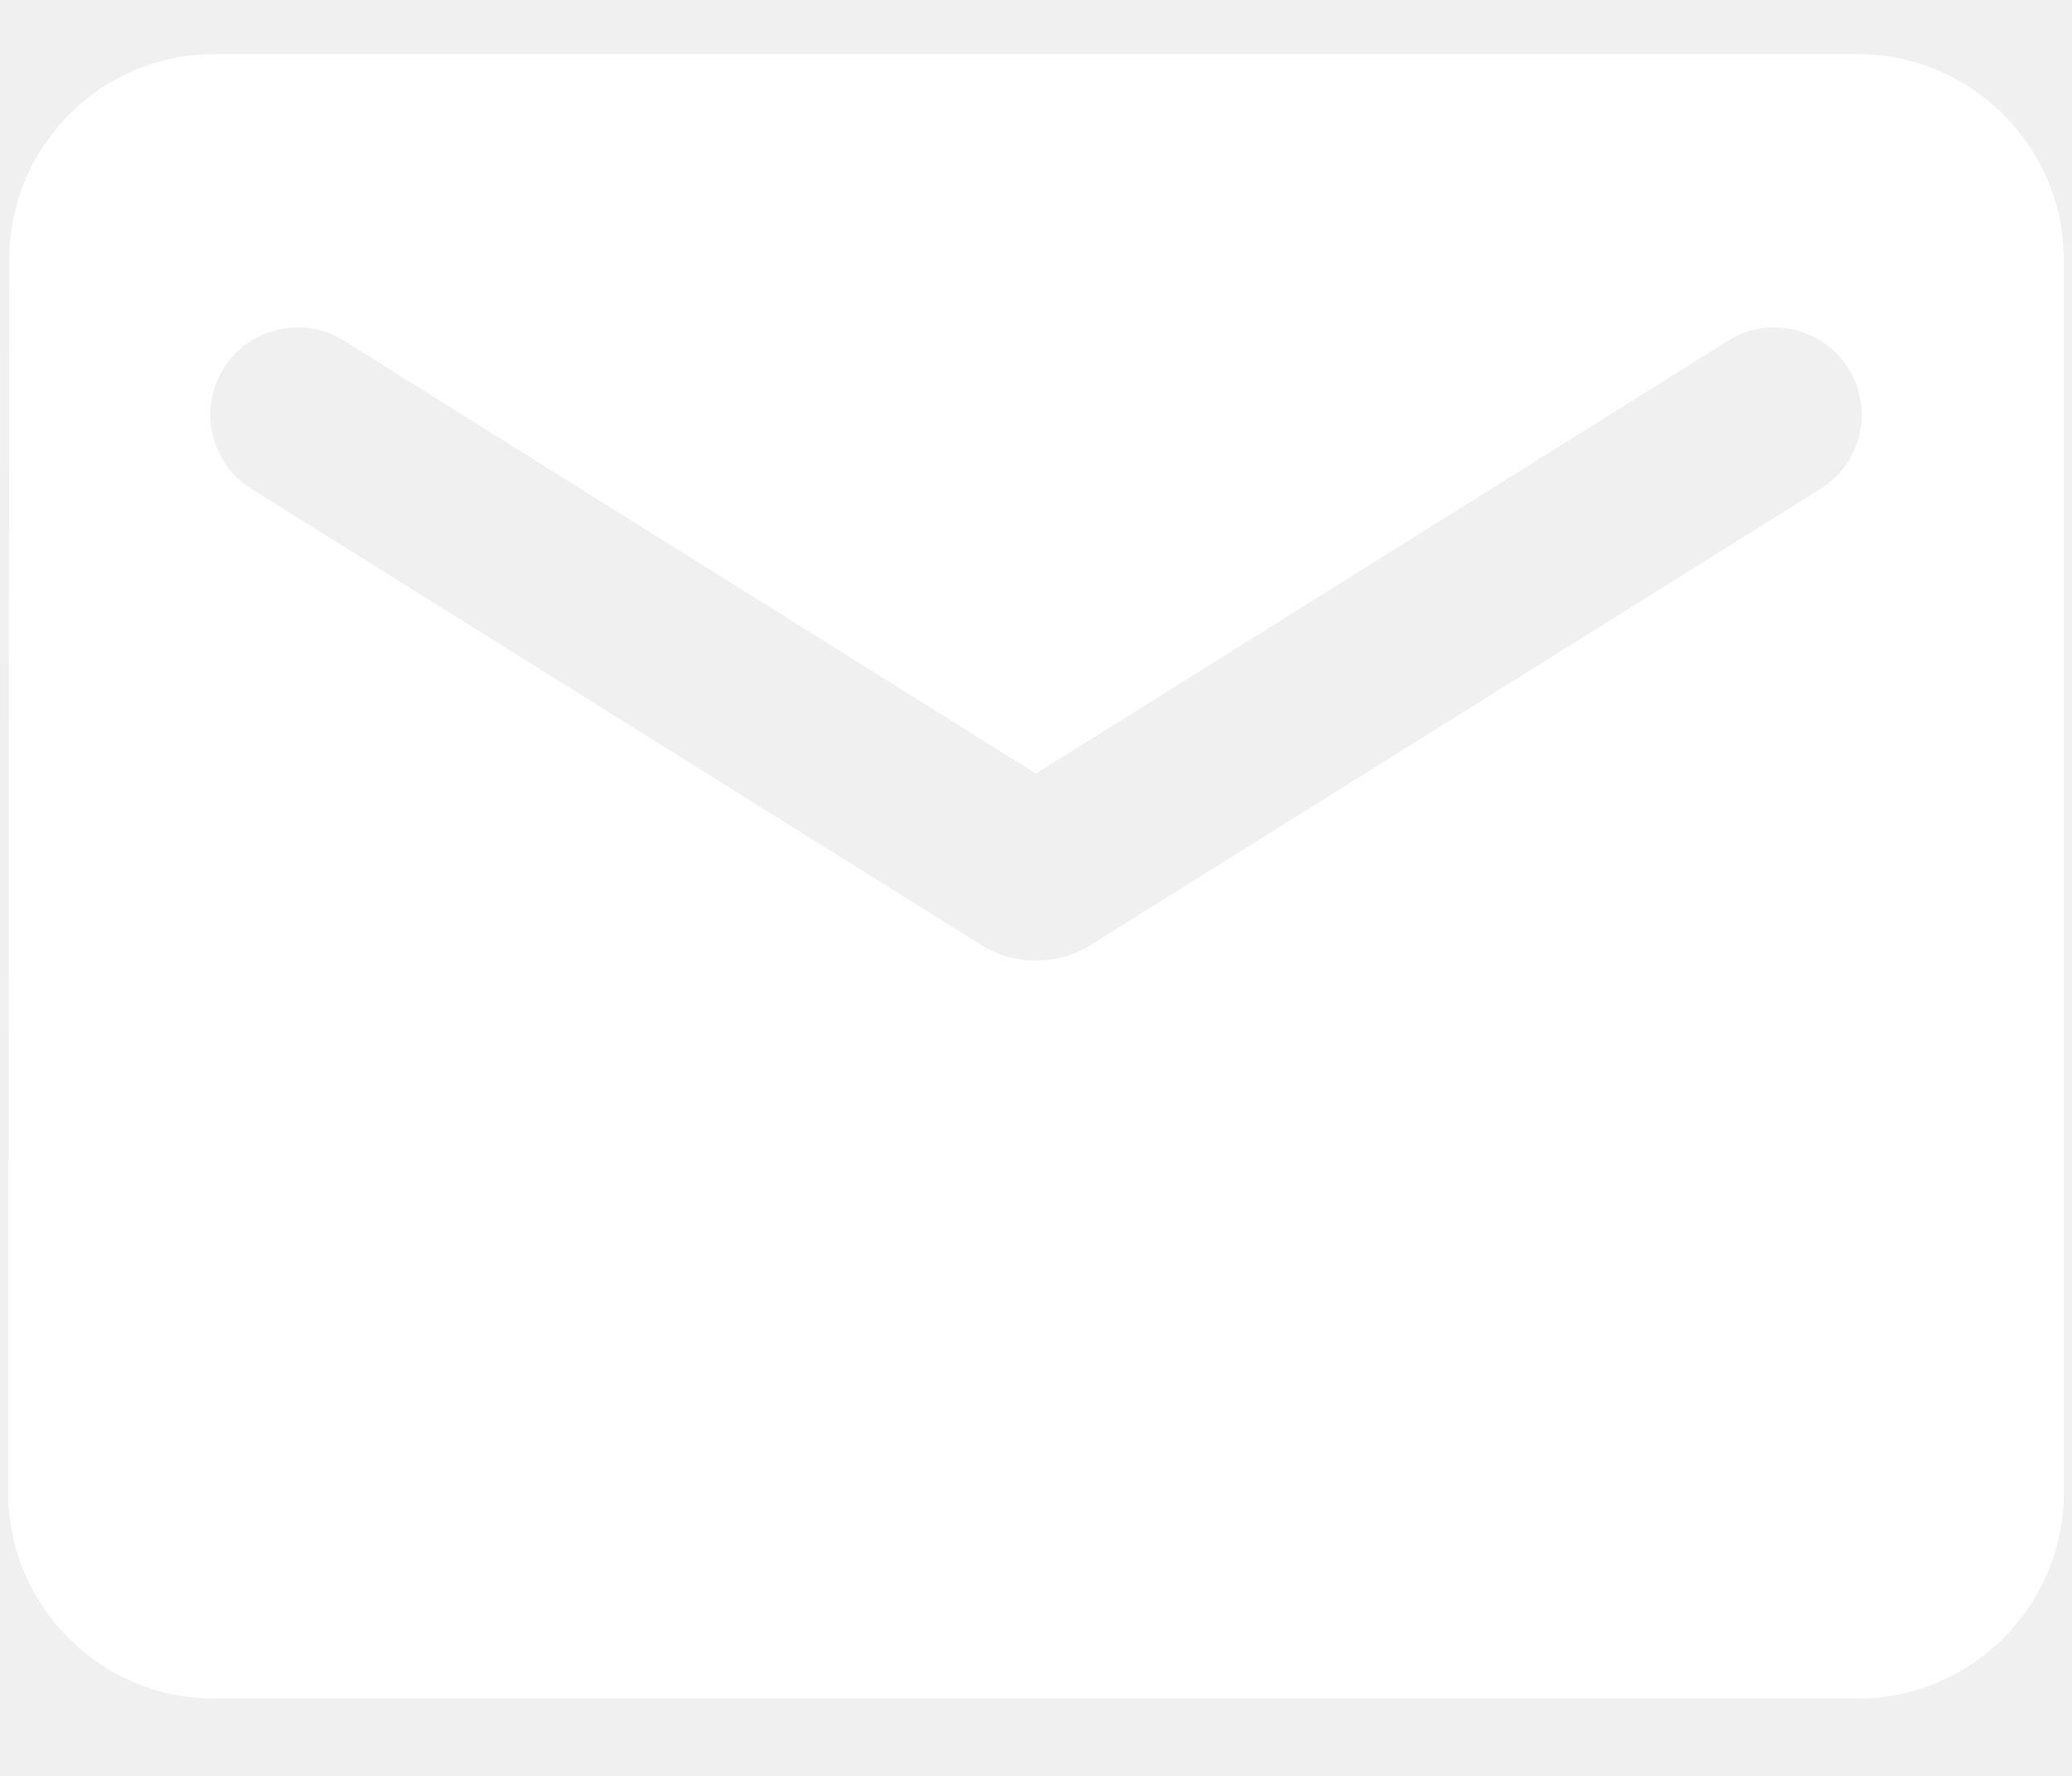
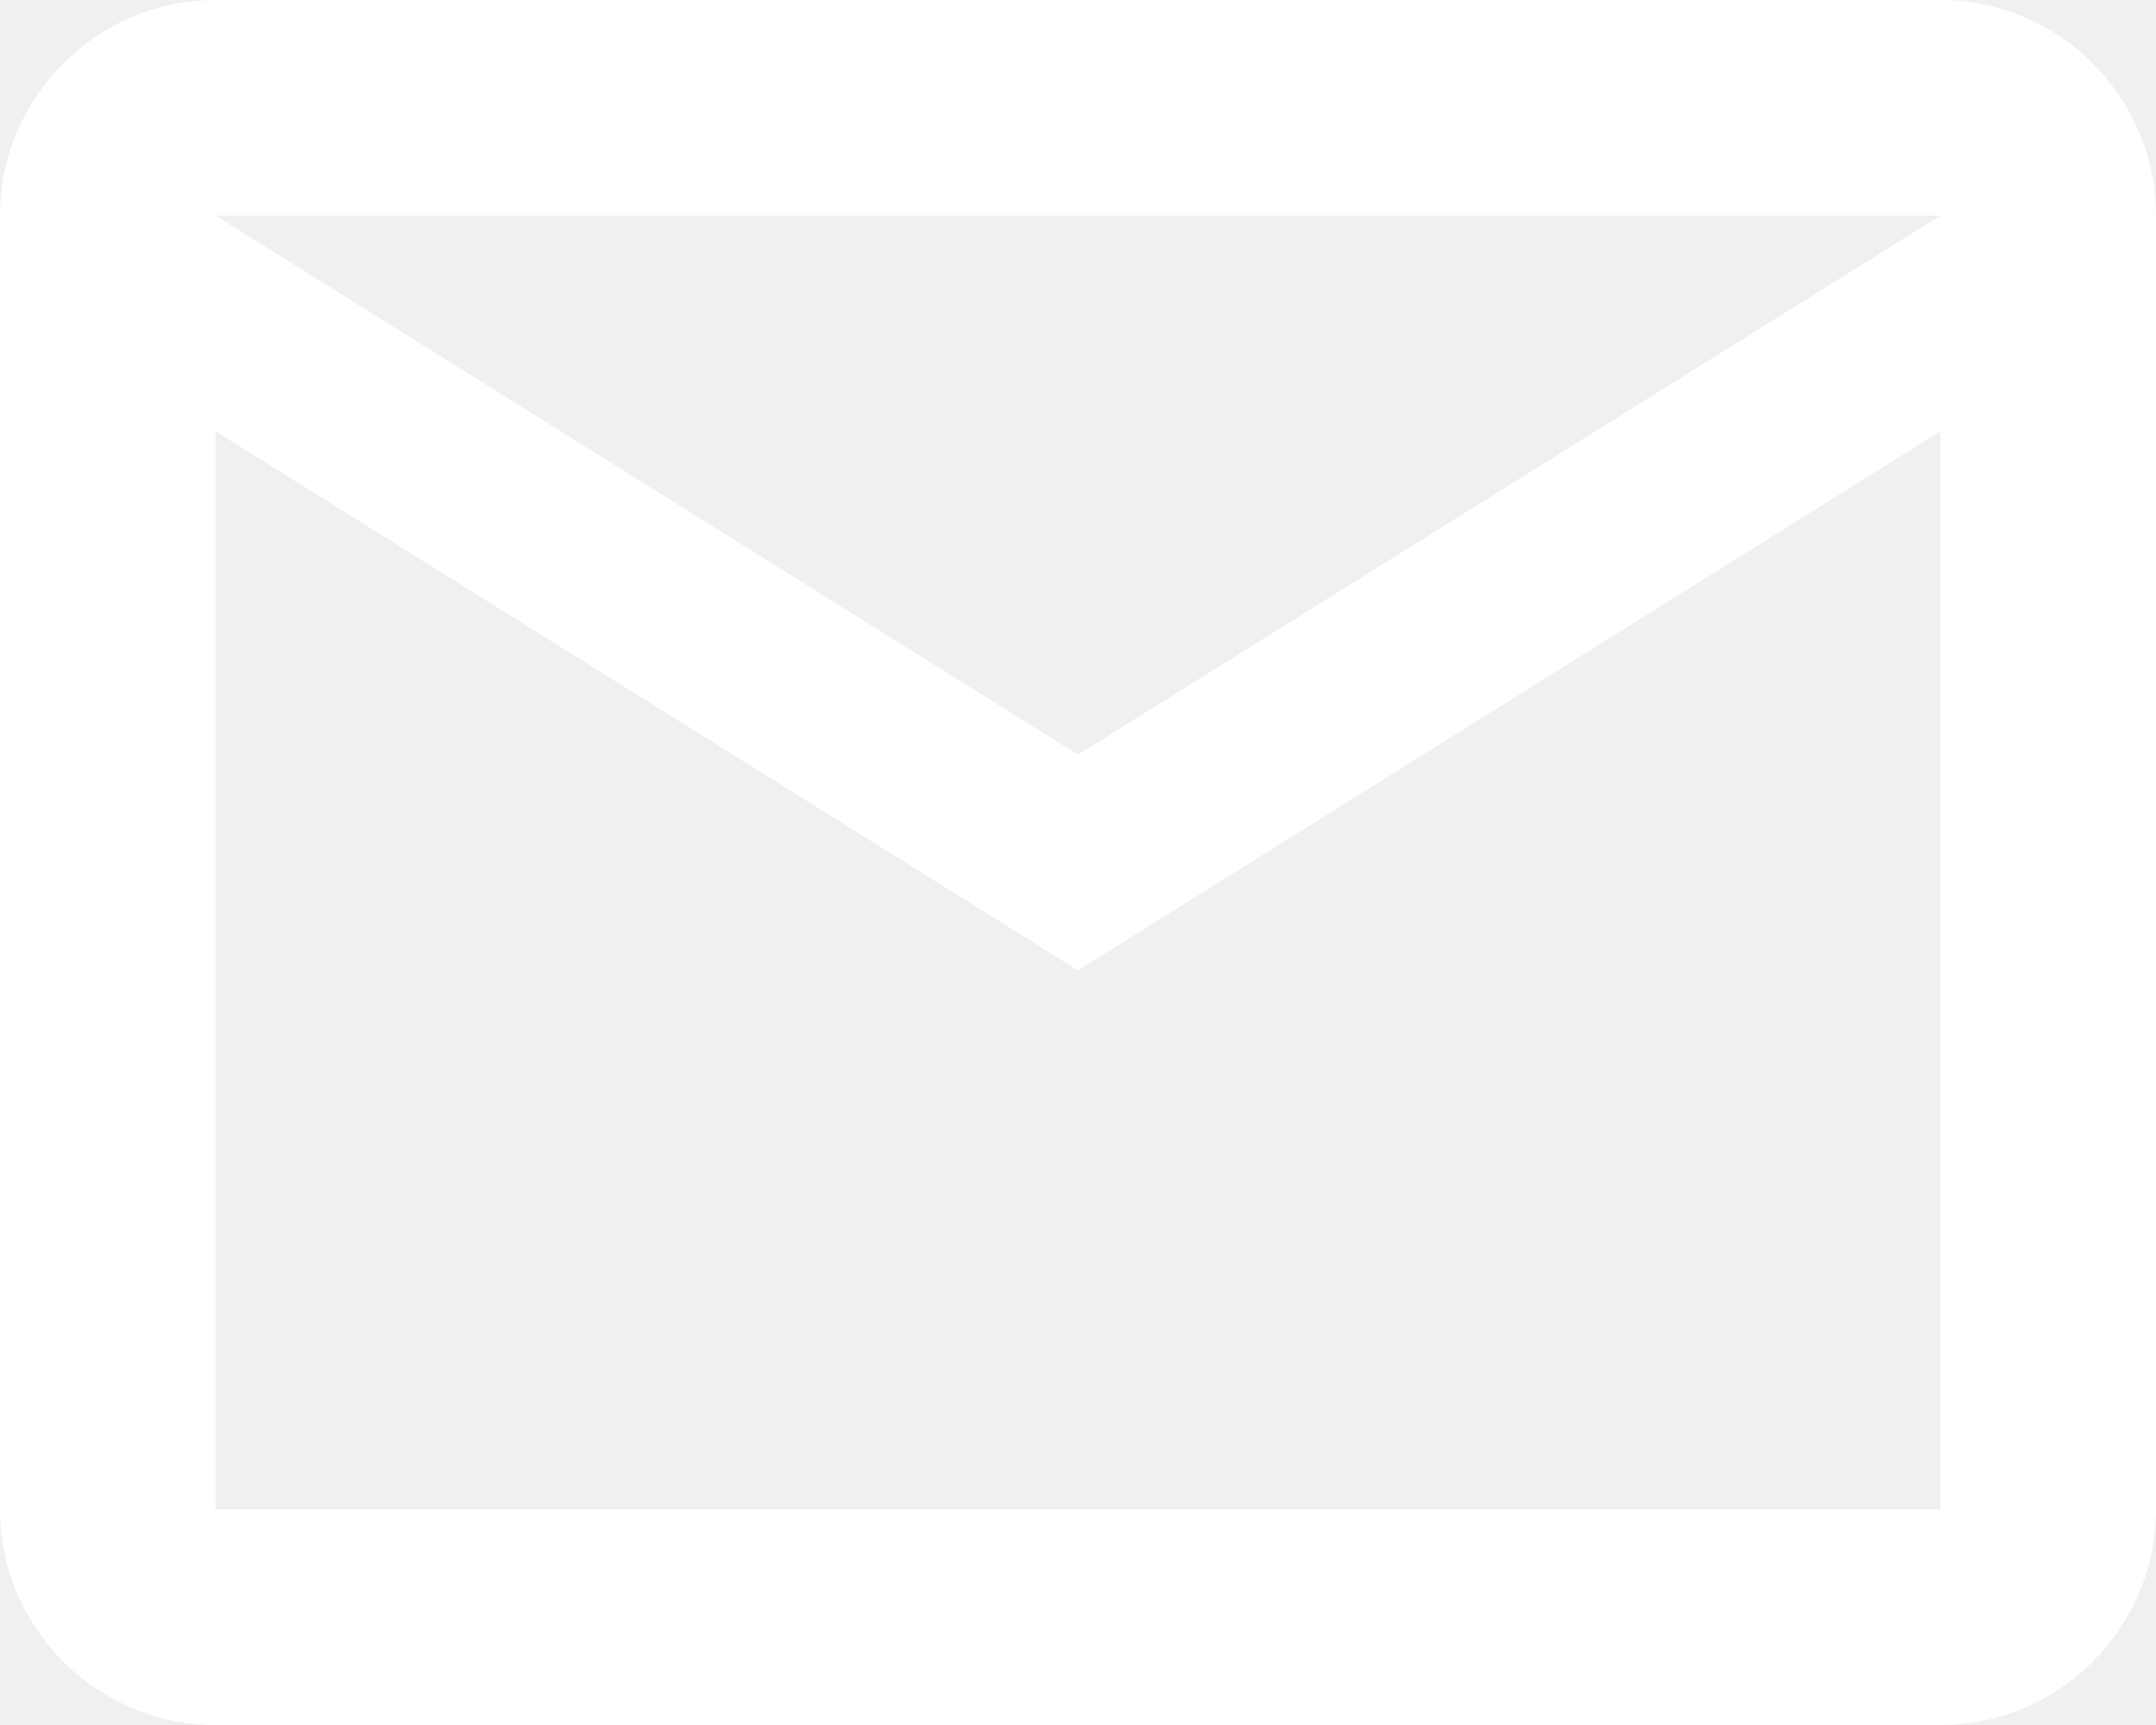
- <svg xmlns="http://www.w3.org/2000/svg" width="21" height="18" viewBox="0 0 21 18" fill="none">
-   <path d="M18.833 0.549H2.167C1.021 0.549 0.094 1.486 0.094 2.632L0.083 15.132C0.083 16.278 1.021 17.216 2.167 17.216H18.833C19.979 17.216 20.917 16.278 20.917 15.132V2.632C20.917 1.486 19.979 0.549 18.833 0.549ZM18.417 4.976L11.052 9.58C10.719 9.789 10.281 9.789 9.948 9.58L2.583 4.976C2.479 4.917 2.387 4.838 2.314 4.743C2.242 4.648 2.189 4.539 2.159 4.423C2.129 4.307 2.123 4.186 2.142 4.068C2.16 3.95 2.202 3.836 2.266 3.735C2.329 3.633 2.413 3.545 2.511 3.477C2.61 3.409 2.721 3.361 2.838 3.337C2.955 3.313 3.076 3.312 3.194 3.336C3.311 3.36 3.422 3.408 3.521 3.476L10.5 7.841L17.479 3.476C17.578 3.408 17.689 3.36 17.806 3.336C17.924 3.312 18.045 3.313 18.162 3.337C18.279 3.361 18.39 3.409 18.489 3.477C18.587 3.545 18.671 3.633 18.734 3.735C18.798 3.836 18.84 3.95 18.858 4.068C18.877 4.186 18.871 4.307 18.841 4.423C18.811 4.539 18.759 4.648 18.686 4.743C18.613 4.838 18.521 4.917 18.417 4.976Z" fill="white" />
+ <svg xmlns="http://www.w3.org/2000/svg" width="20" height="16" viewBox="0 0 20 16" fill="none">
+   <path d="M20 2C20 0.9 19.1 0 18 0H2C0.9 0 0 0.9 0 2V14C0 15.1 0.9 16 2 16H18C19.1 16 20 15.1 20 14V2ZM18 2L10 7L2 2H18ZM18 14H2V4L10 9L18 4V14Z" fill="white" />
</svg>
